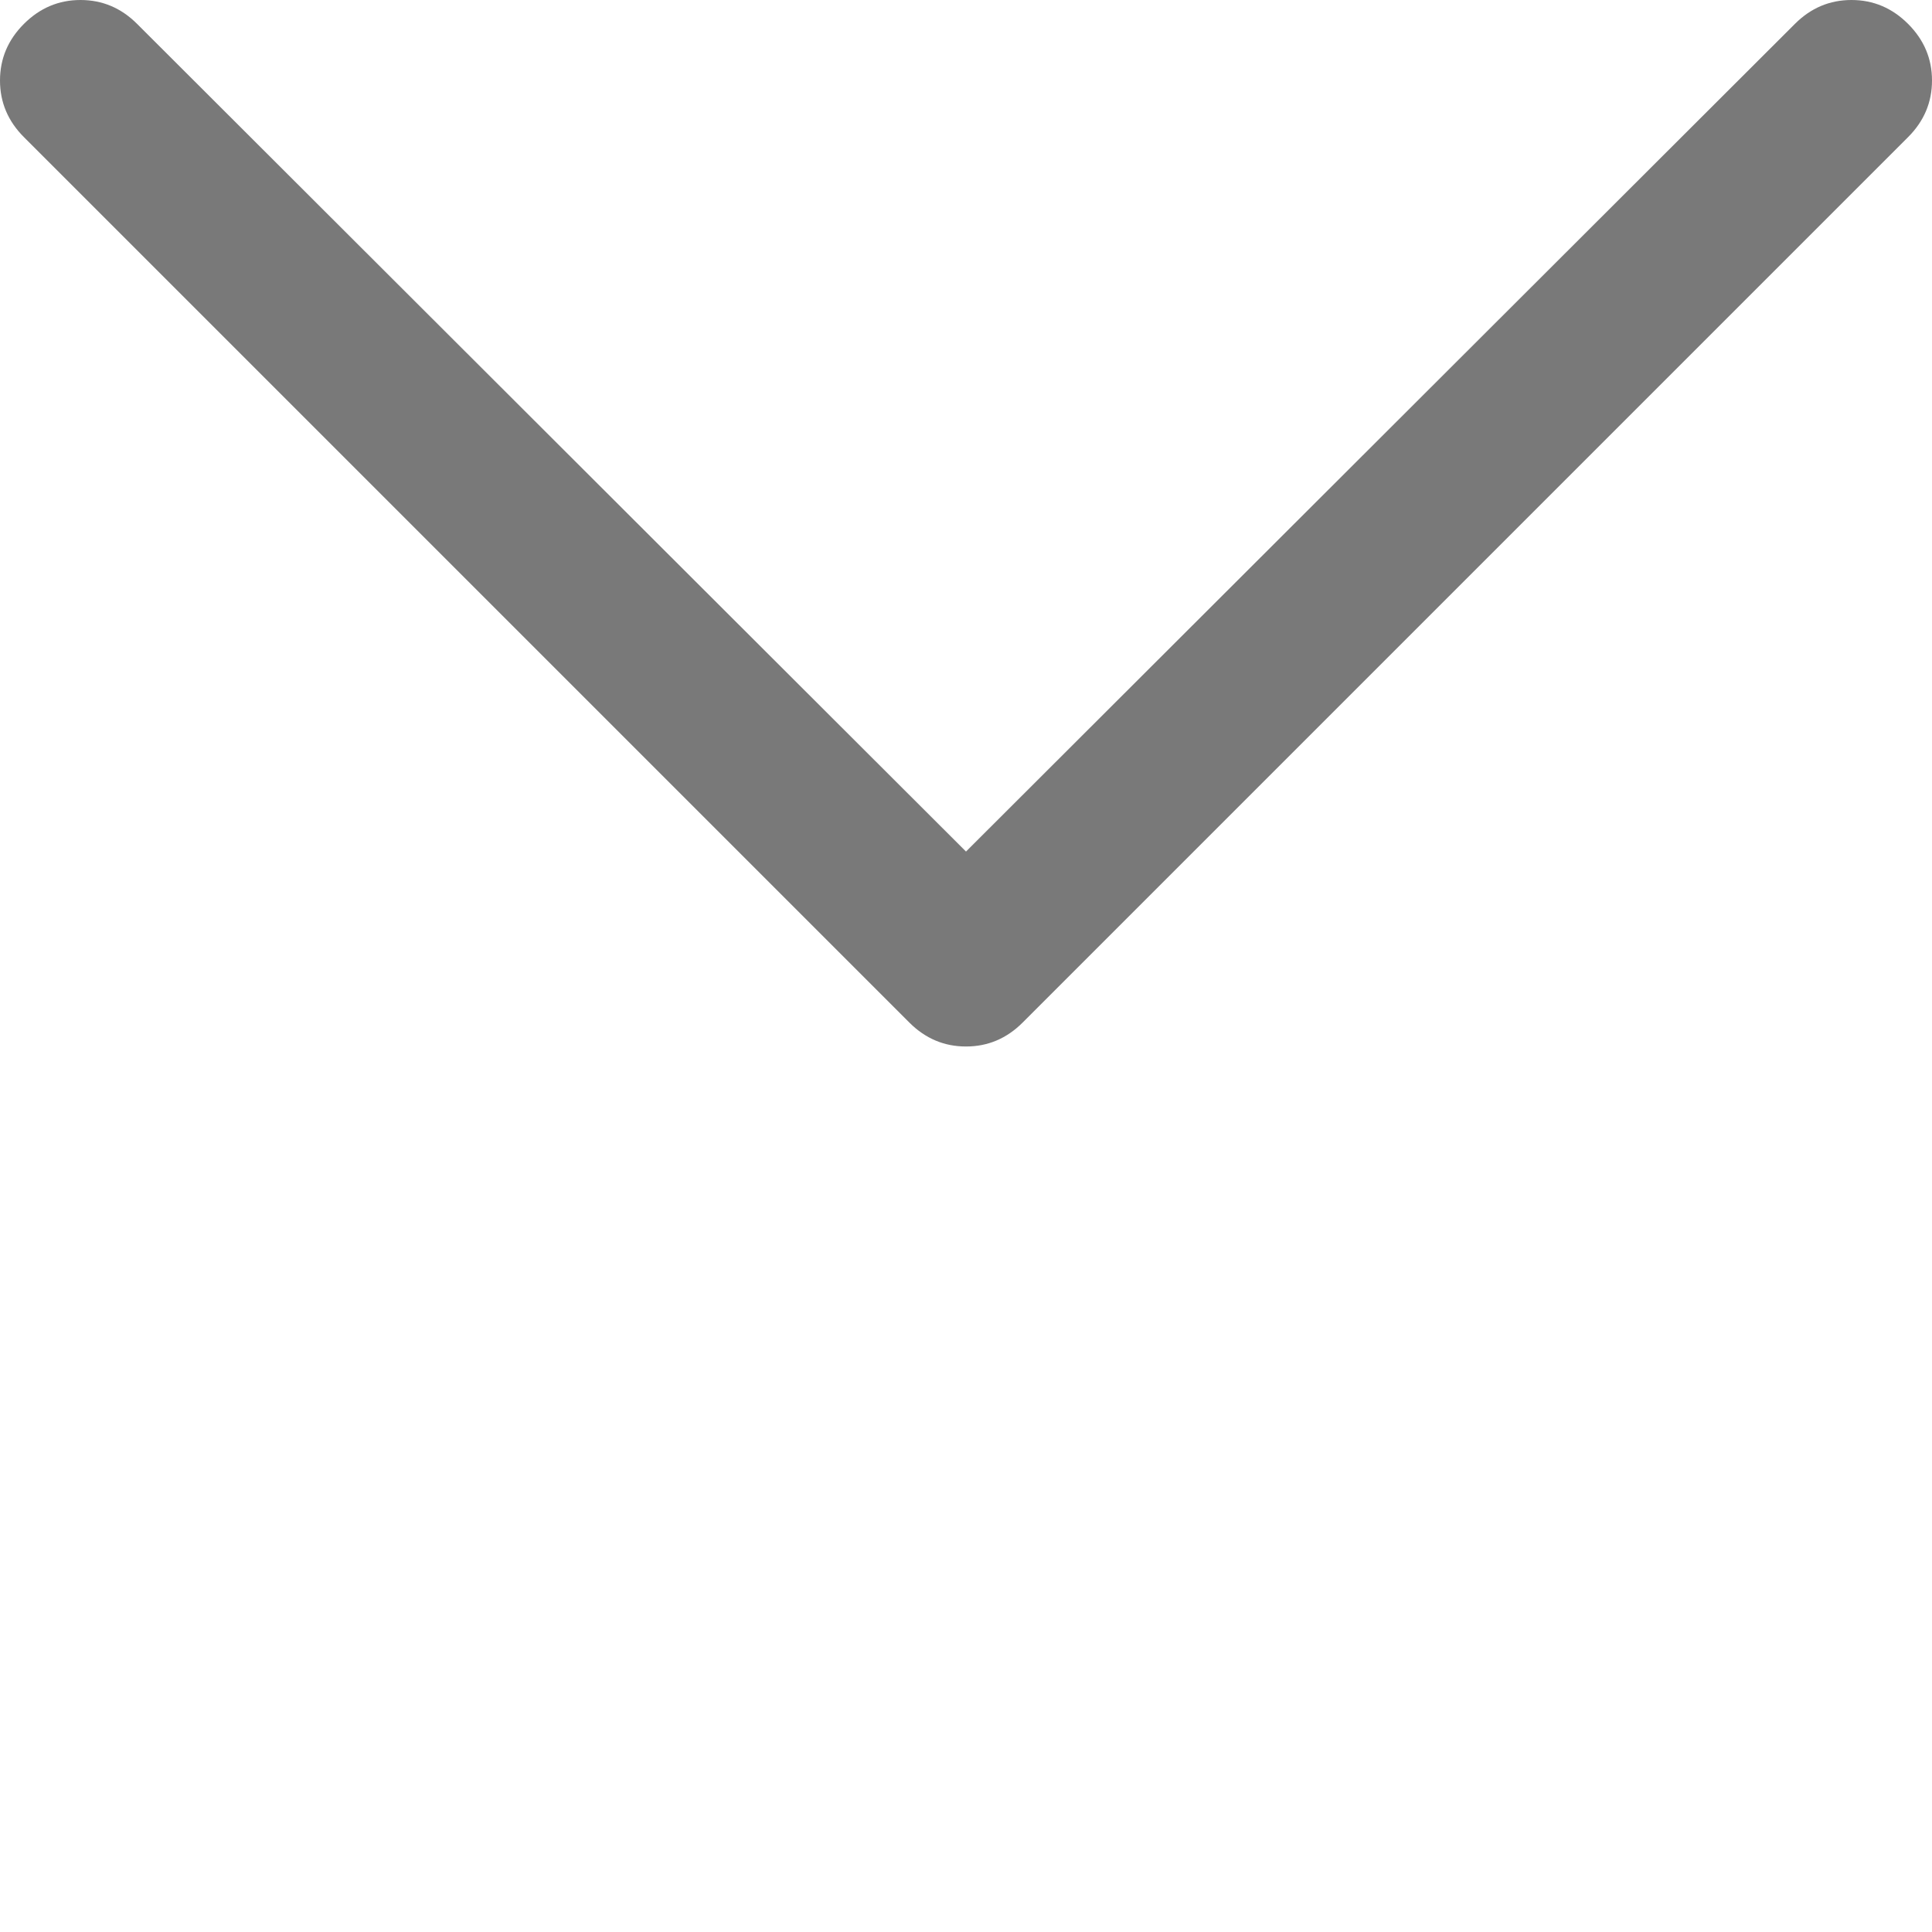
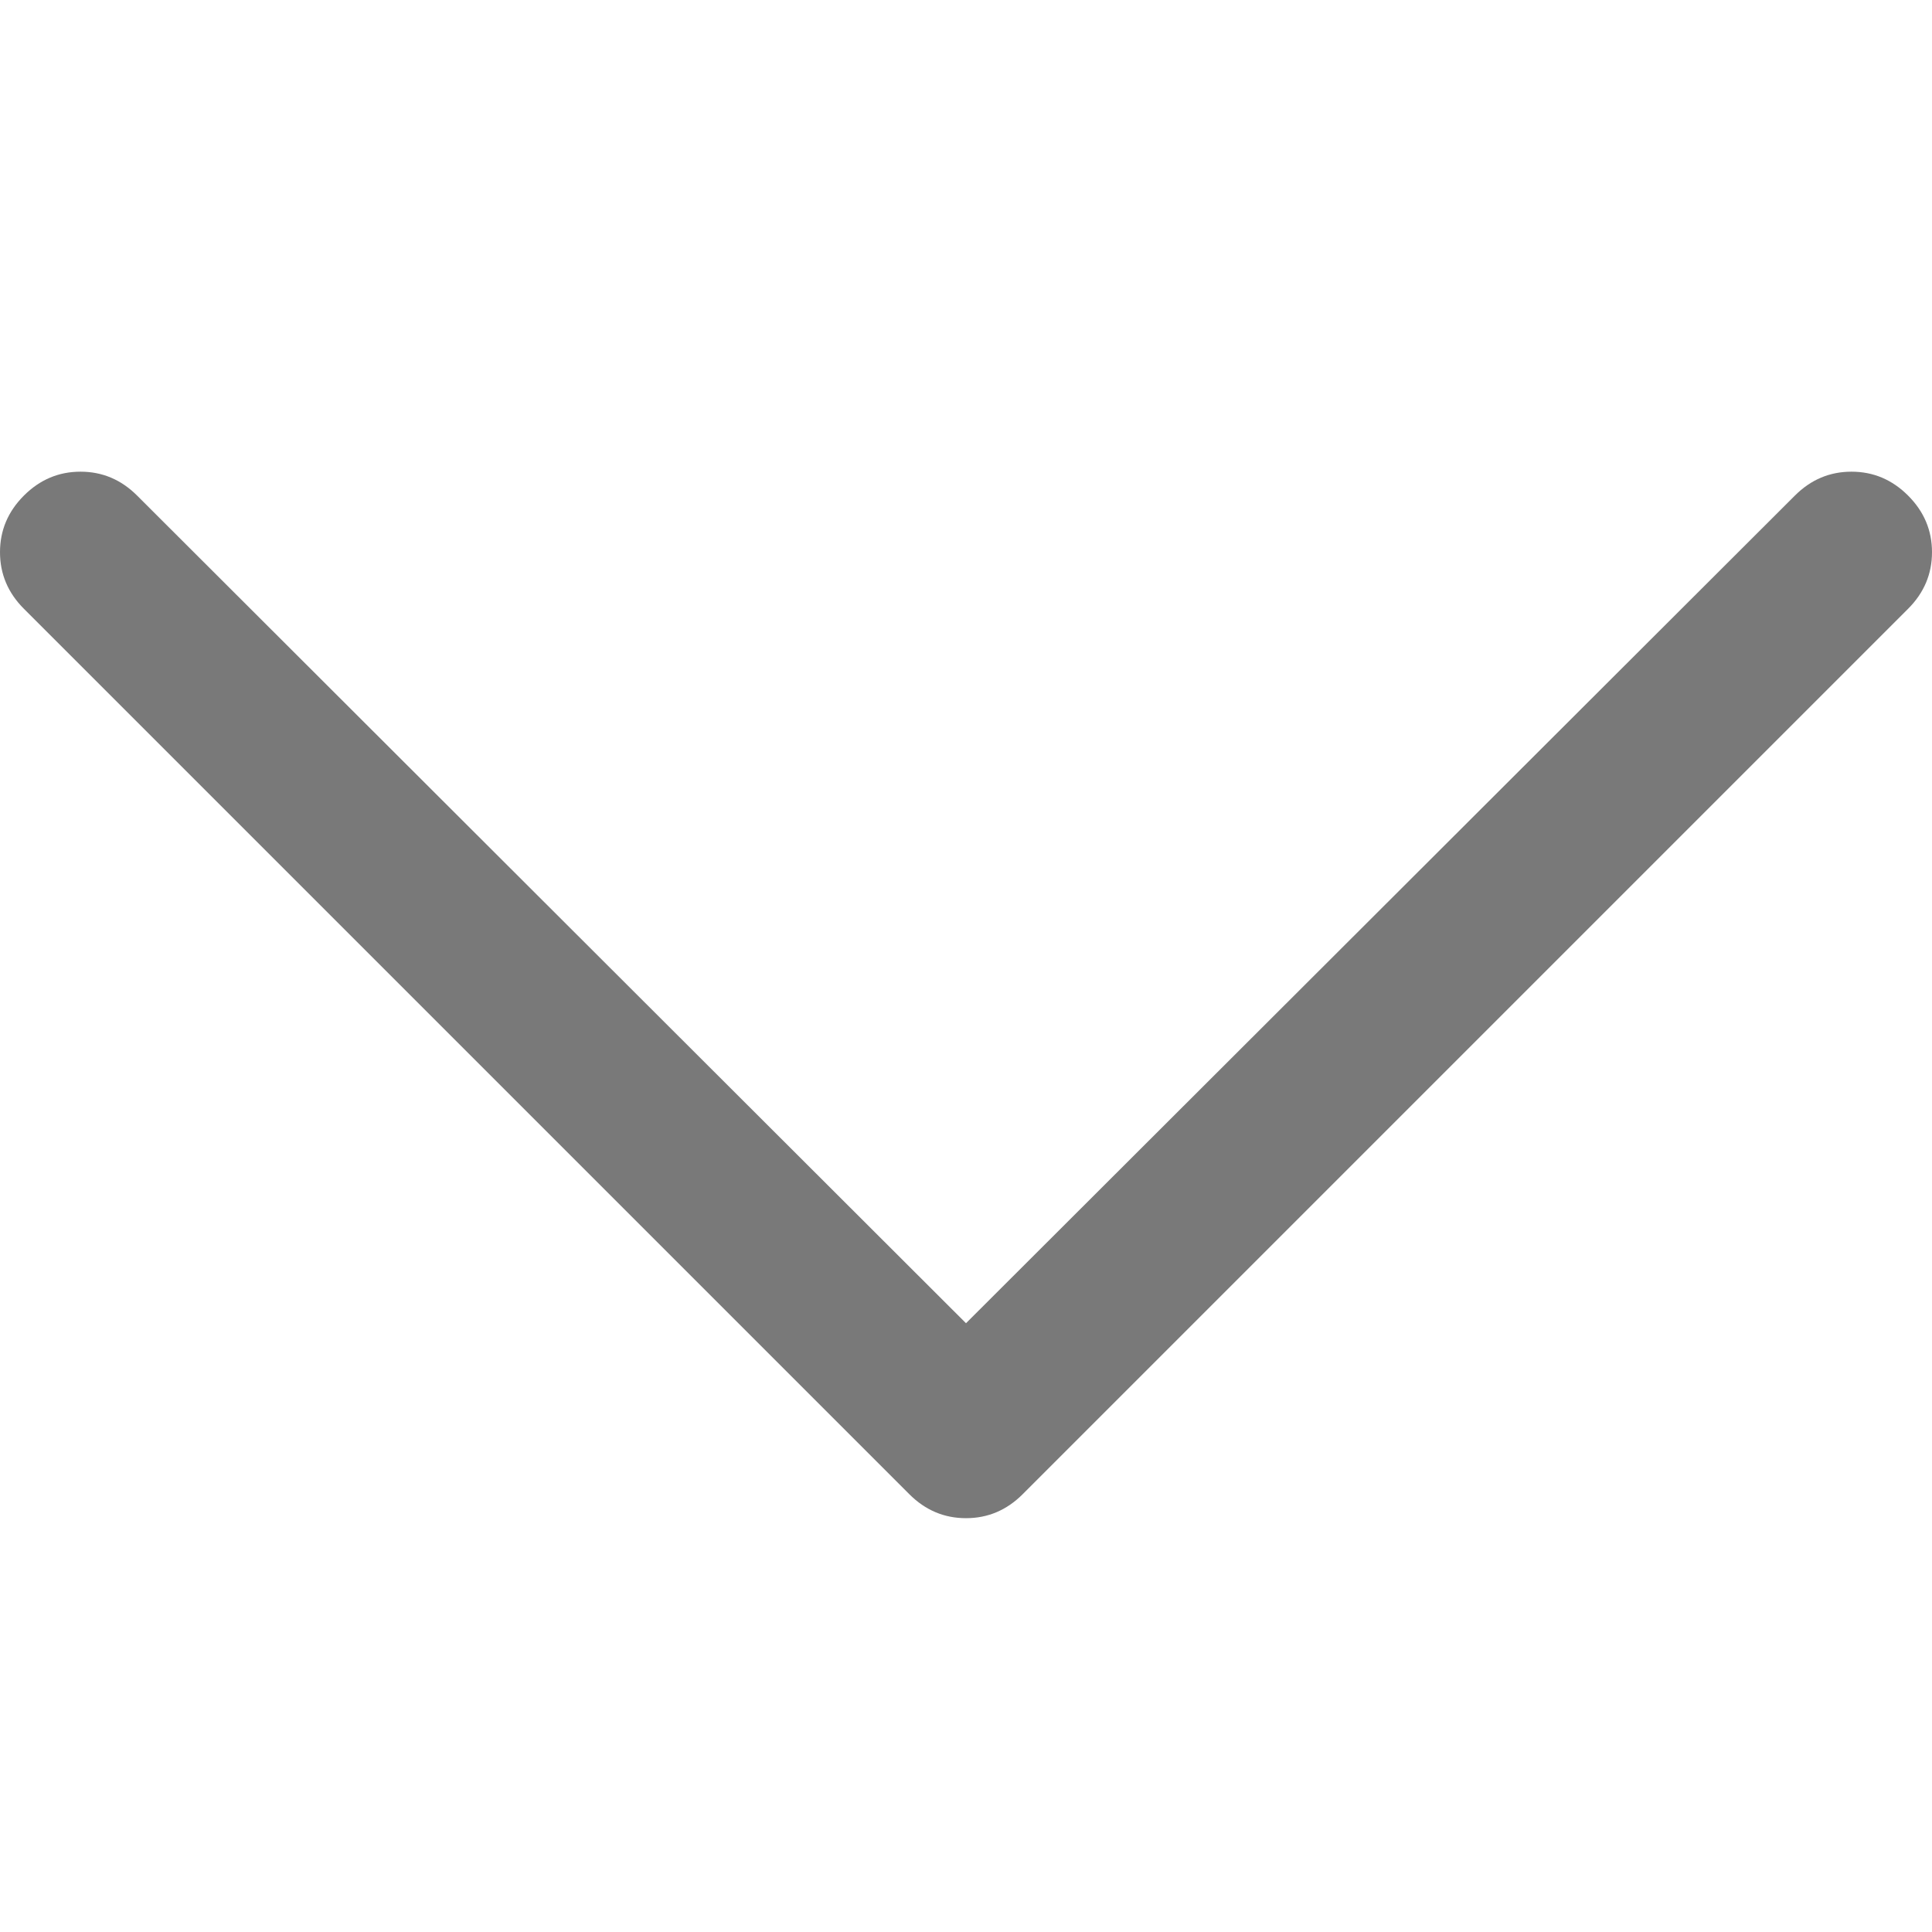
<svg xmlns="http://www.w3.org/2000/svg" id="" width="16" height="16" style="width:16px;height:16px;" version="1.1" viewBox="0 0 2048 2048" enable-background="new 0 0 2048 2048" xml:space="preserve">
-   <path fill="#797979" d="M0 85.33 q0 -34.66 25.34 -59.99 q25.34 -25.34 59.99 -25.34 q34.67 0 60 25.33 l878.67 877.34 l878.67 -877.34 q25.33 -25.33 60 -25.33 q34.66 0 59.99 25.34 q25.34 25.34 25.34 59.99 q0 34.67 -25.33 60 l-938.67 938.67 q-25.33 25.33 -60 25.33 q-34.67 0 -60 -25.33 l-938.67 -938.67 q-25.33 -25.33 -25.33 -60 Z" />
+   <path fill="#797979" transform="translate(0, 500)" d="M0 85.33 q0 -34.66 25.34 -59.99 q25.34 -25.34 59.99 -25.34 q34.67 0 60 25.33 l878.67 877.34 l878.67 -877.34 q25.33 -25.33 60 -25.33 q34.66 0 59.99 25.34 q25.34 25.34 25.34 59.99 q0 34.67 -25.33 60 l-938.67 938.67 q-25.33 25.33 -60 25.33 q-34.67 0 -60 -25.33 l-938.67 -938.67 q-25.33 -25.33 -25.33 -60 Z" />
</svg>
